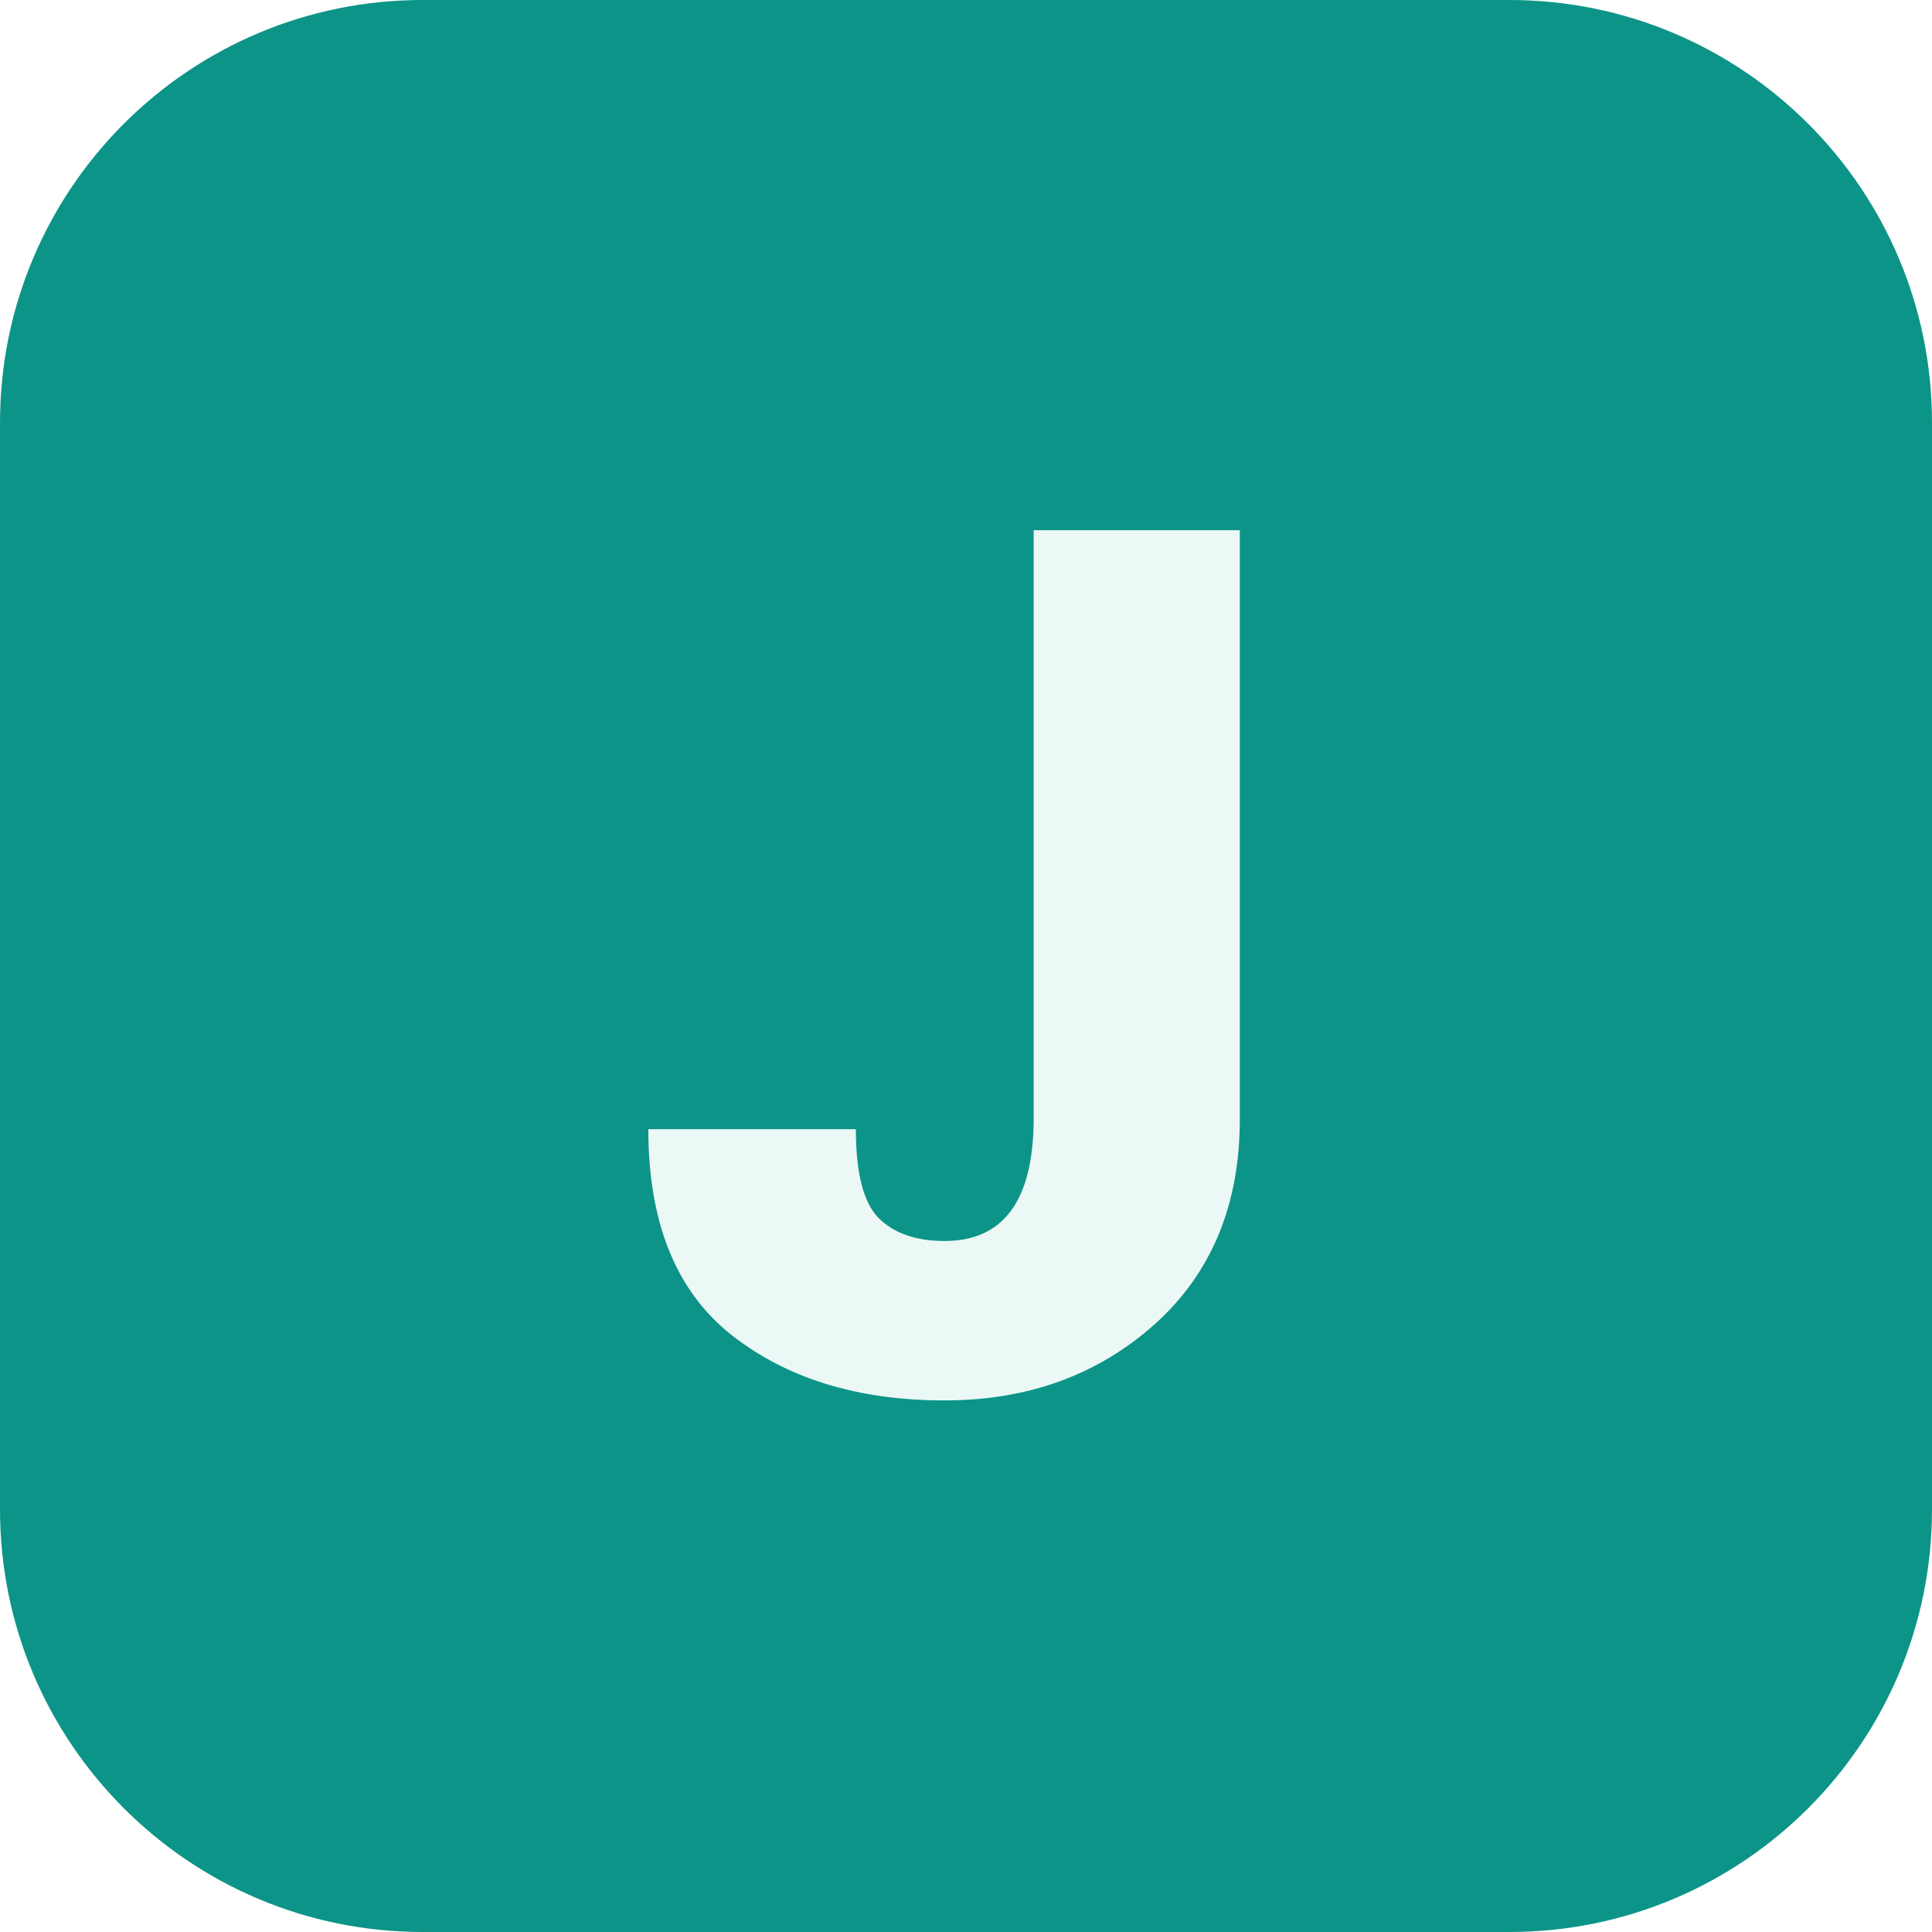
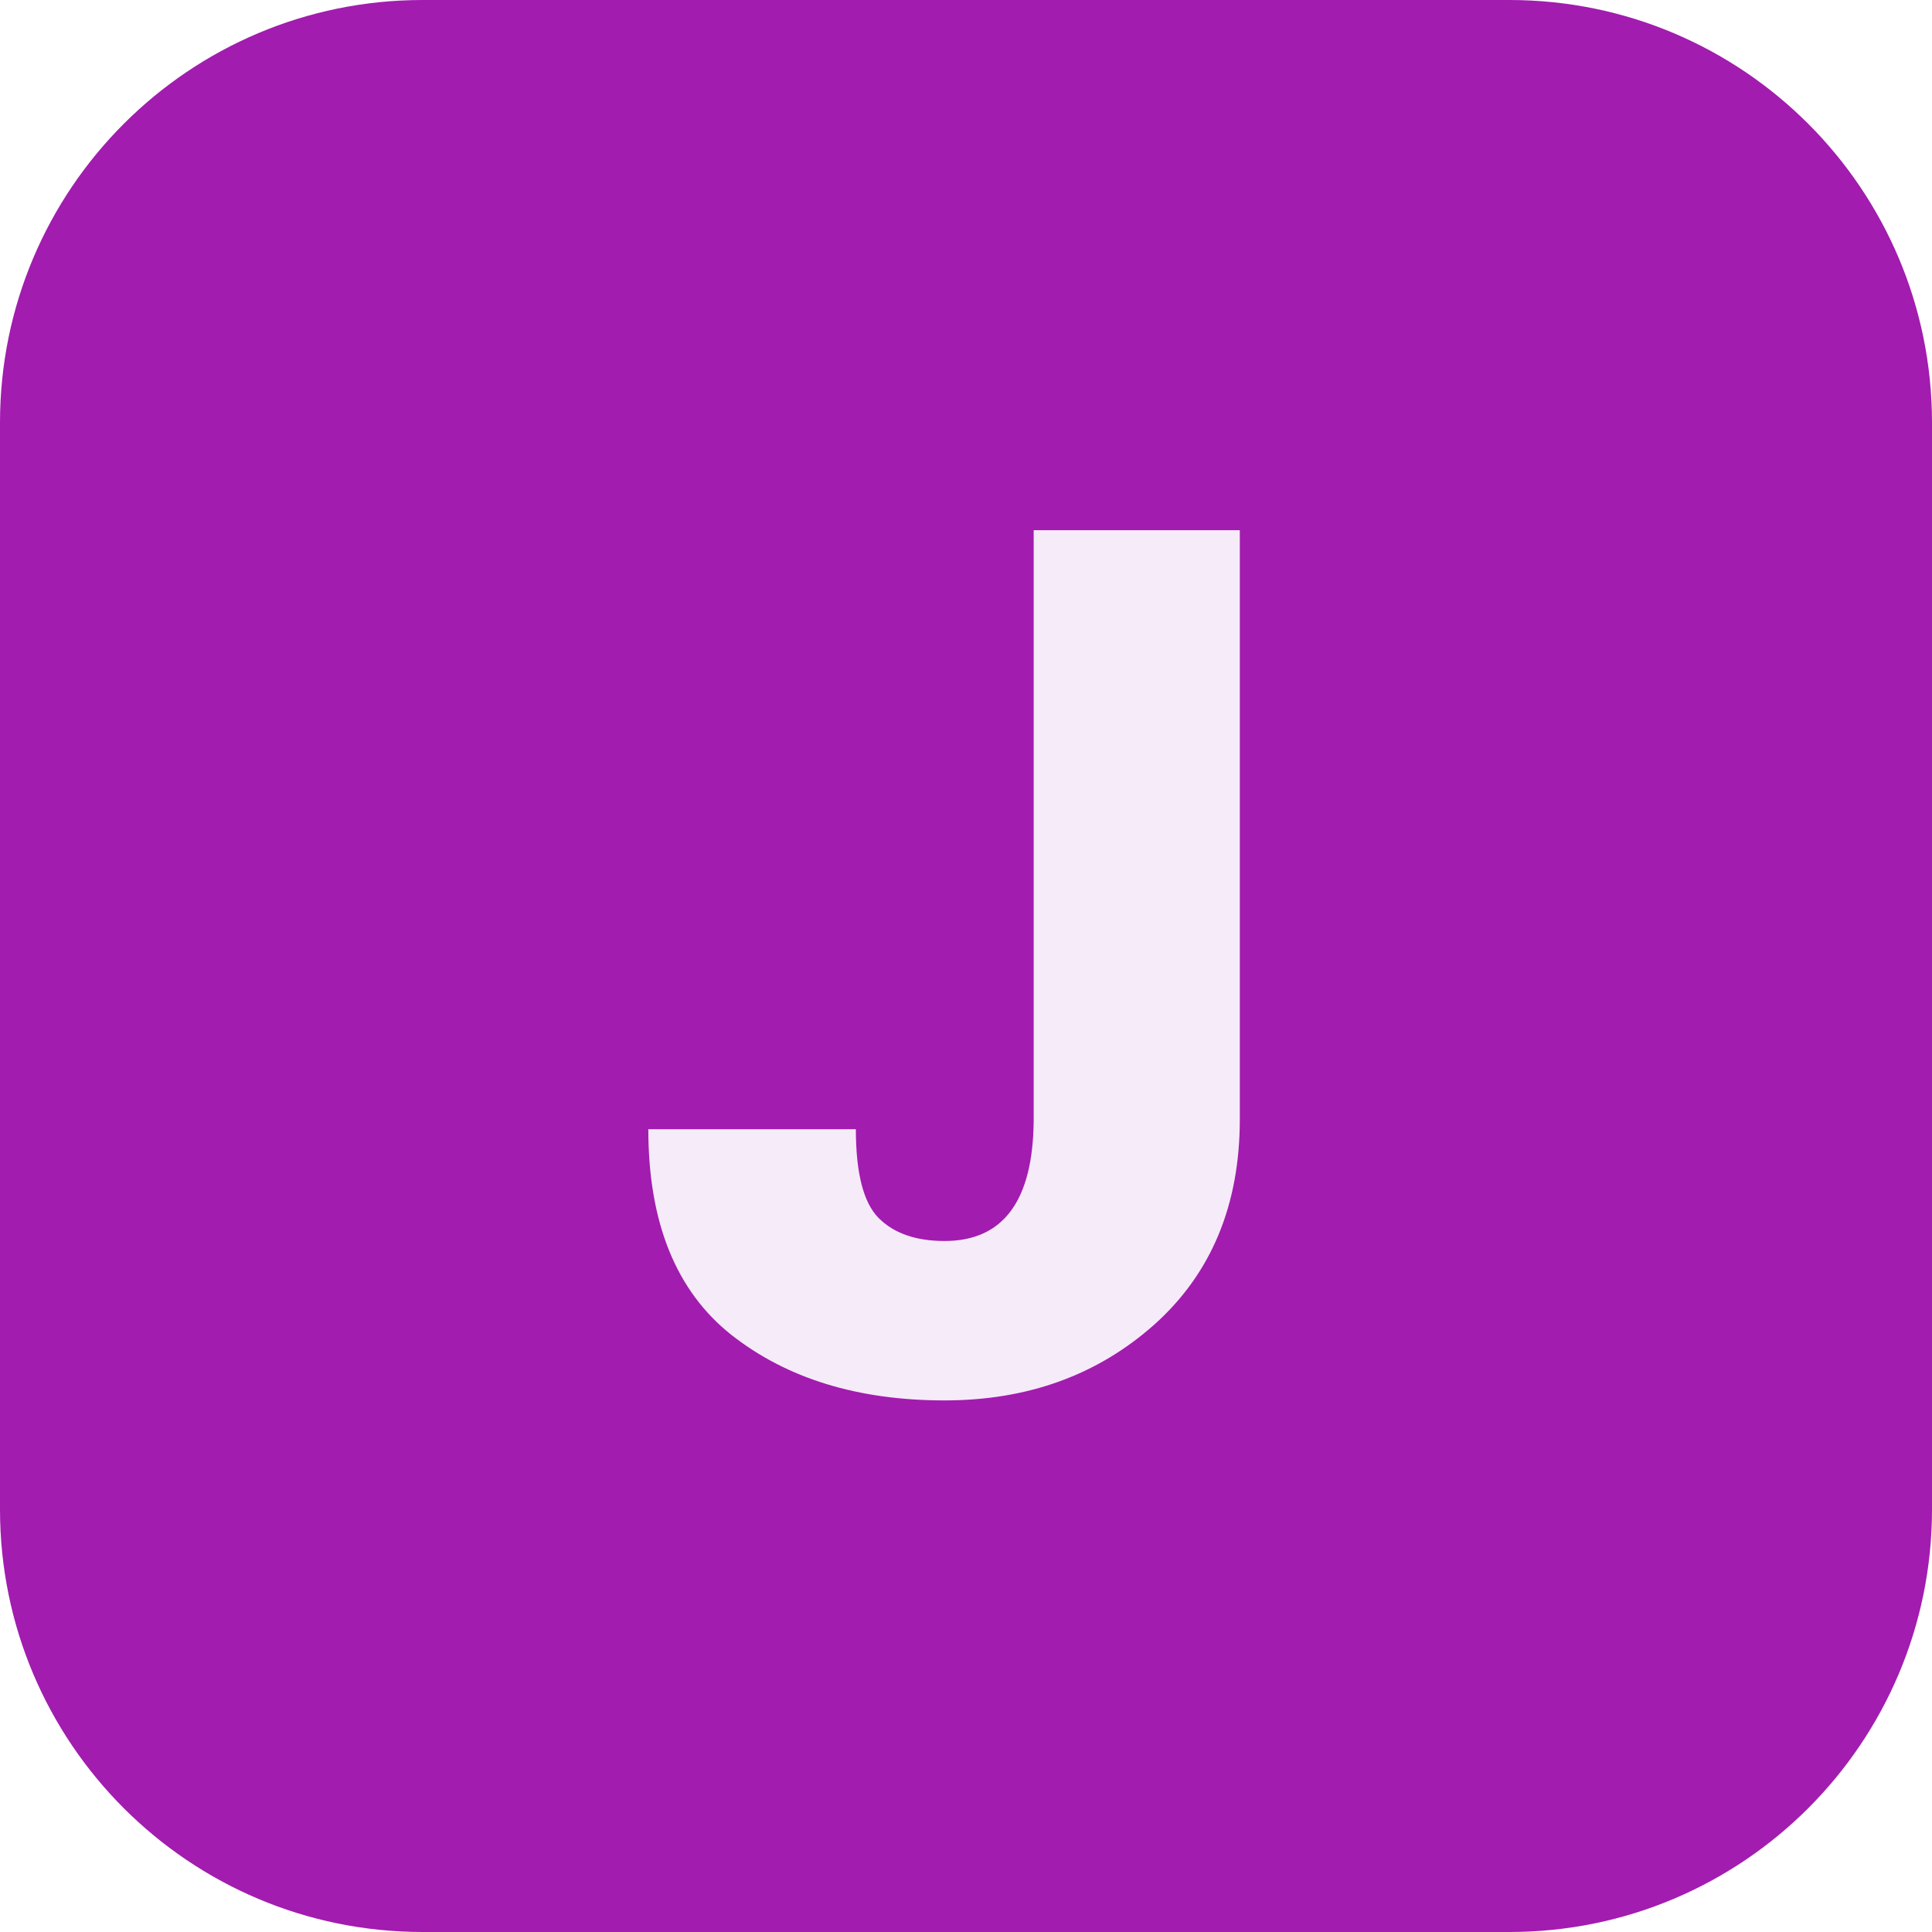
<svg xmlns="http://www.w3.org/2000/svg" viewBox="0 0 64 64">
-   <rect width="64" height="64" rx="14" fill="#0d9488" />
-   <text x="32" y="46" font-family="system-ui,-apple-system,Segoe UI,Roboto,sans-serif" font-size="40" font-weight="800" fill="#ecf8f6" text-anchor="middle">J</text>
+   <rect width="64" height="64" rx="14" fill="#a21caf" />
+   <text x="32" y="46" font-family="system-ui,-apple-system,Segoe UI,Roboto,sans-serif" font-size="40" font-weight="800" fill="#f6ebf8" text-anchor="middle">J</text>
</svg>
